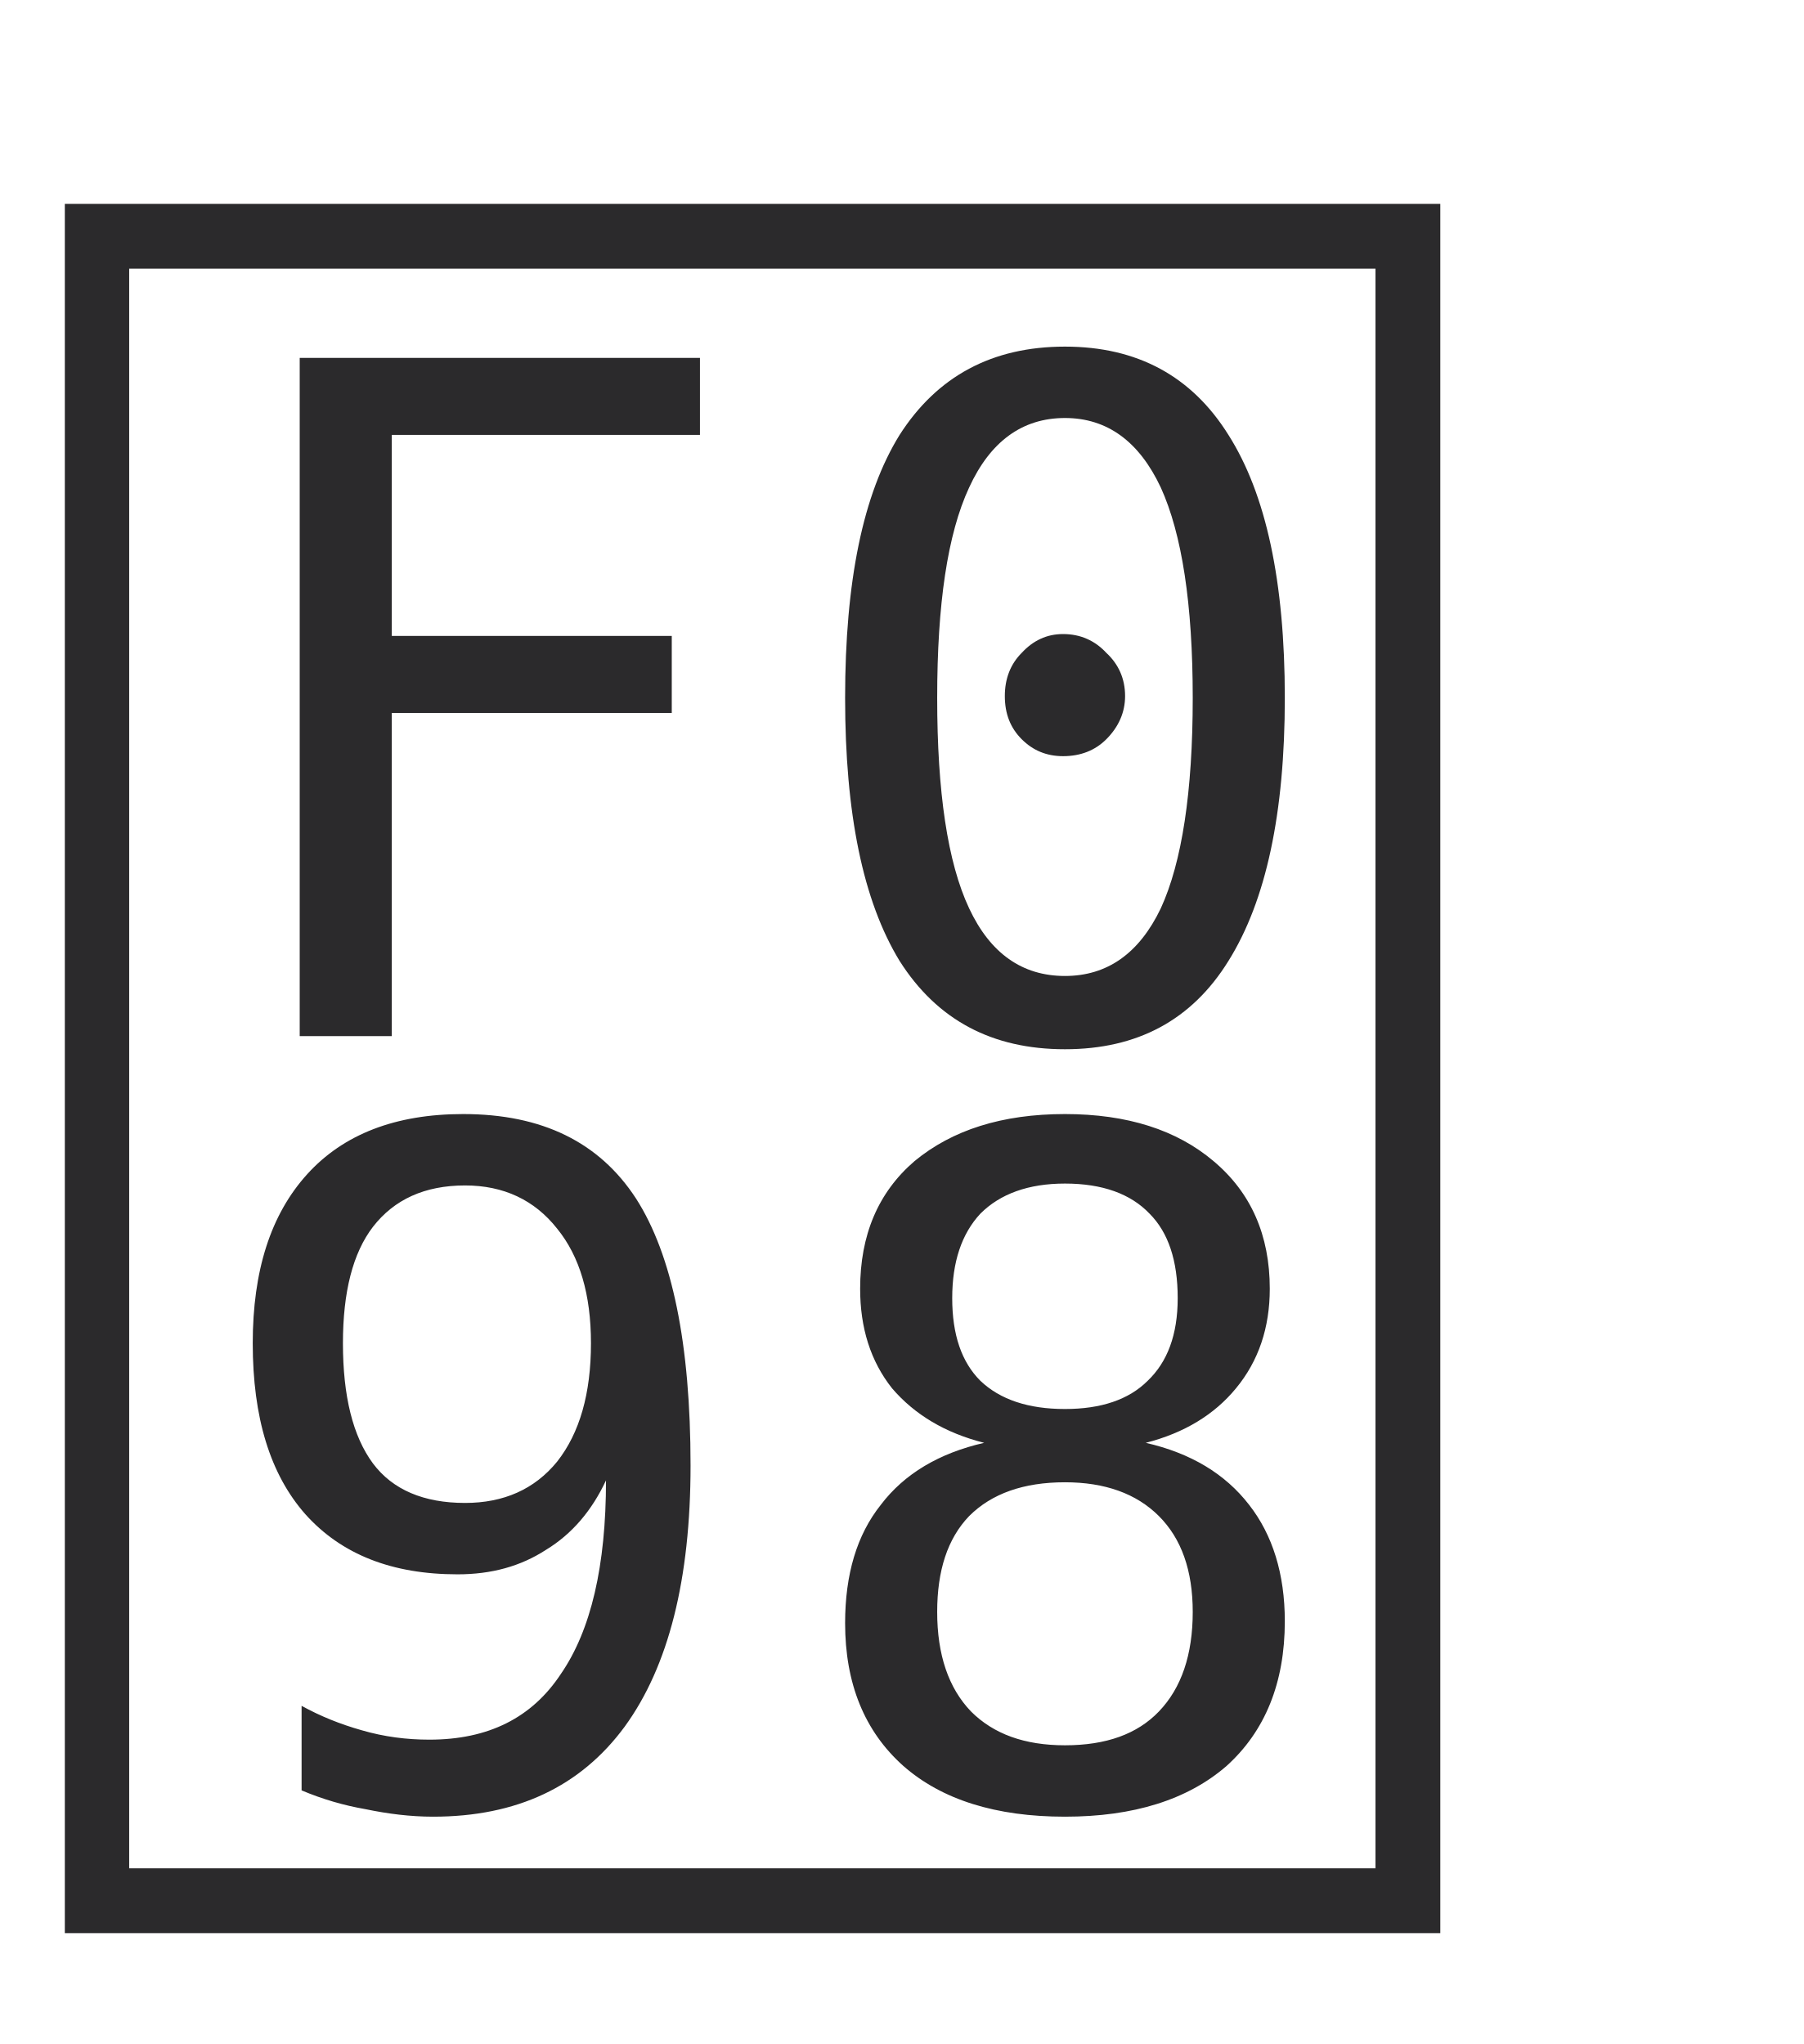
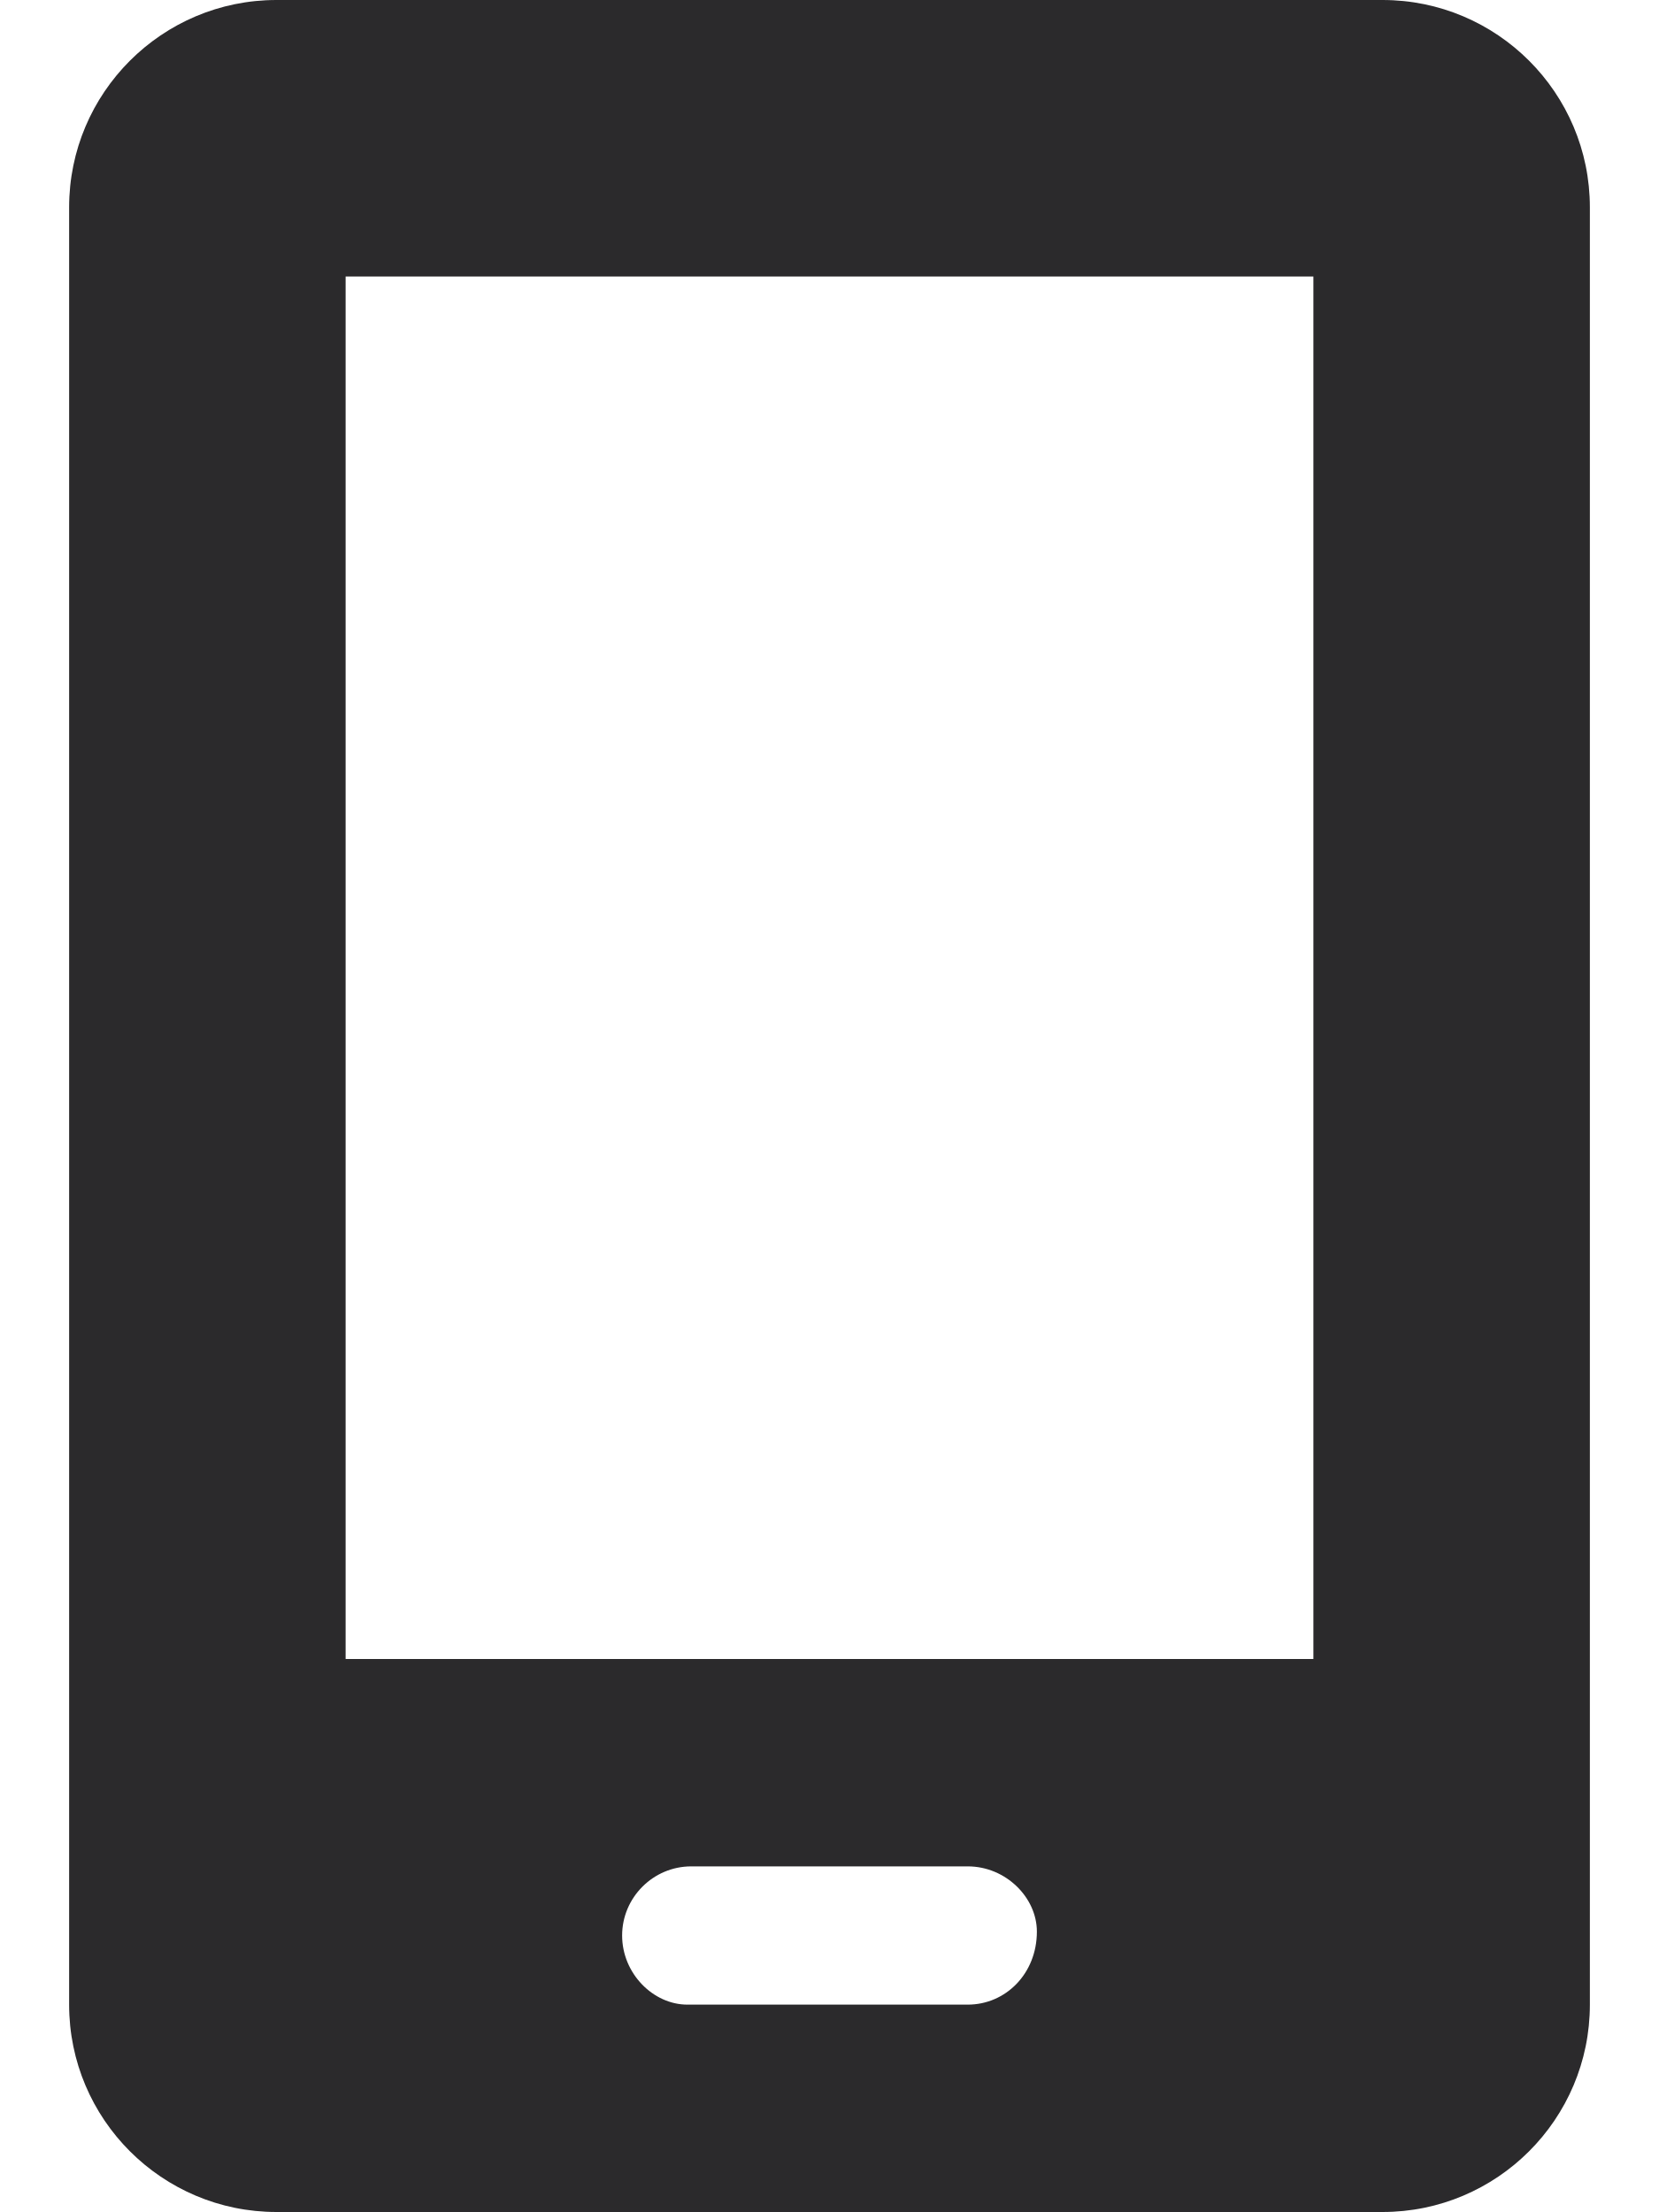
- <svg xmlns="http://www.w3.org/2000/svg" width="15" height="17" viewBox="0 0 15 17">
-   <text id="phone" transform="translate(0 15)" fill="#2b2a2c" font-size="17" font-family="FontAwesome">
-     <tspan x="0" y="0"></tspan>
-   </text>
+ <svg xmlns="http://www.w3.org/2000/svg" viewBox="0 0 384 512">
+   <path fill="#2B2A2C" d="M320 0H64C37.5 0 16 21.5 16 48v416C16 490.5 37.5 512 64 512h256c26.5 0 48-21.5 48-48v-416C368 21.5 346.5 0 320 0zM240 447.1C240 456.8 232.8 464 224 464H159.1C151.2 464 144 456.8 144 448S151.2 432 160 432h64C232.8 432 240 439.2 240 447.1zM304 384h-224V64h224V384z" />
</svg>
